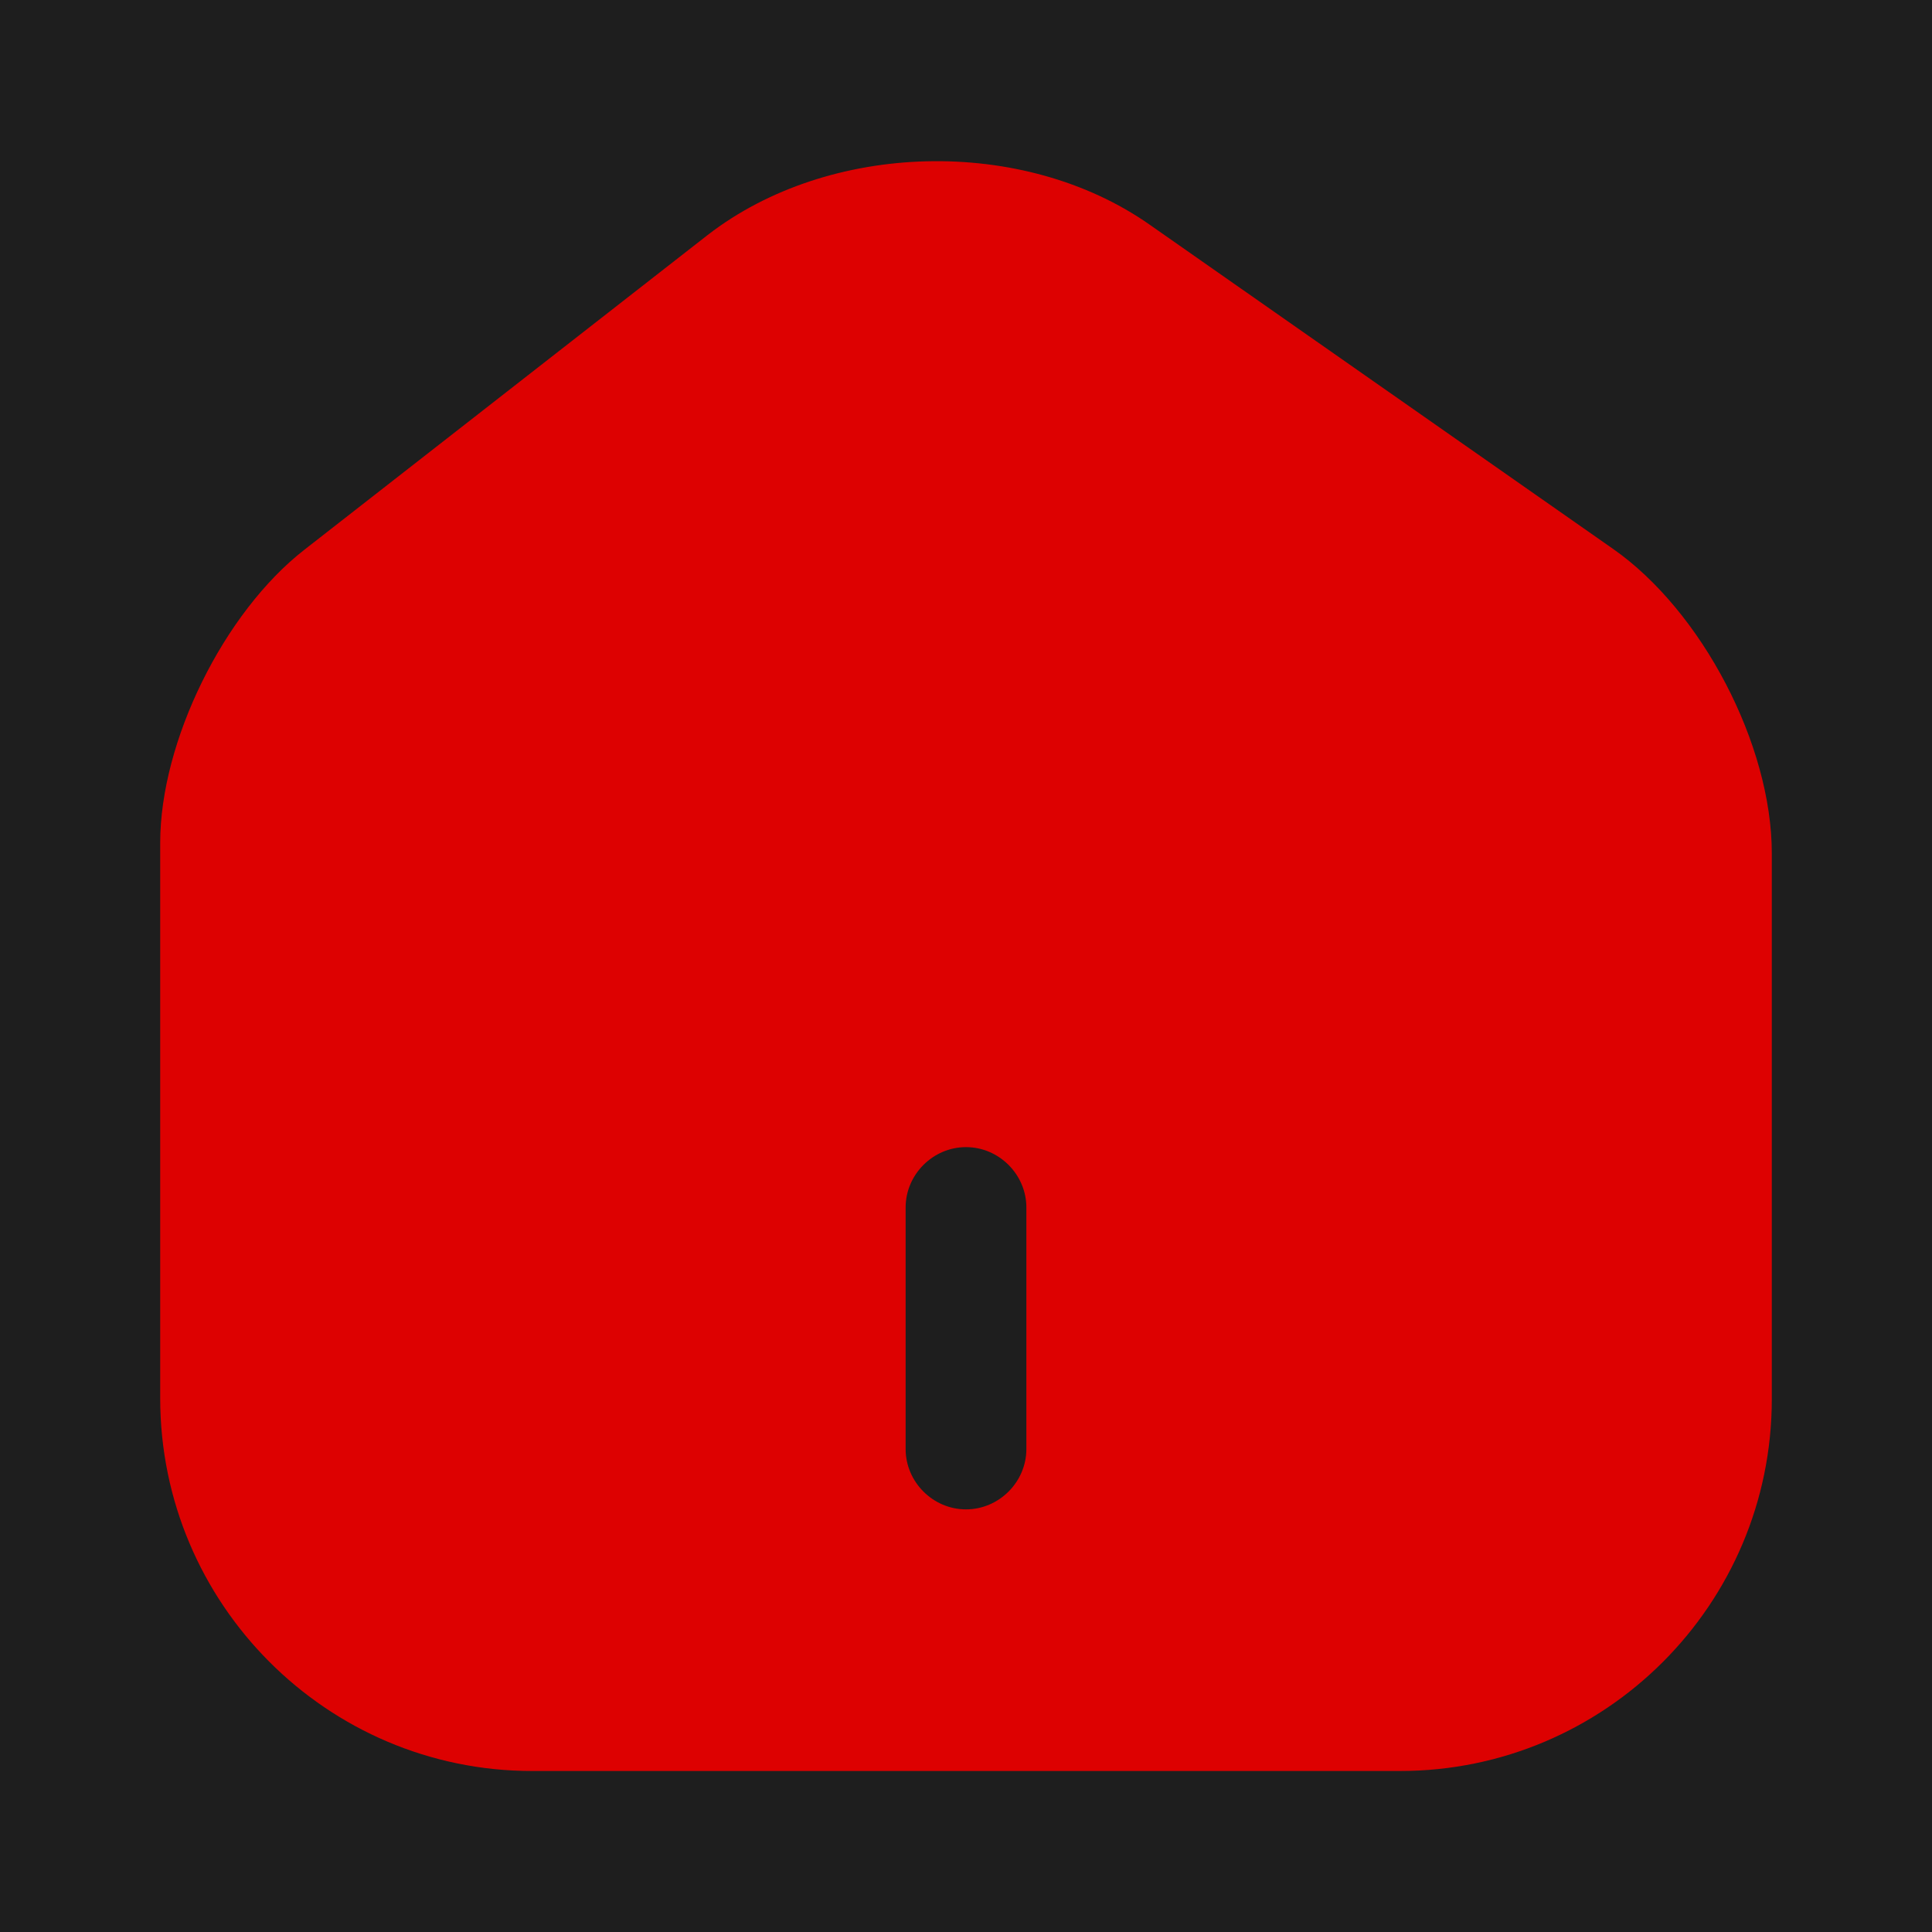
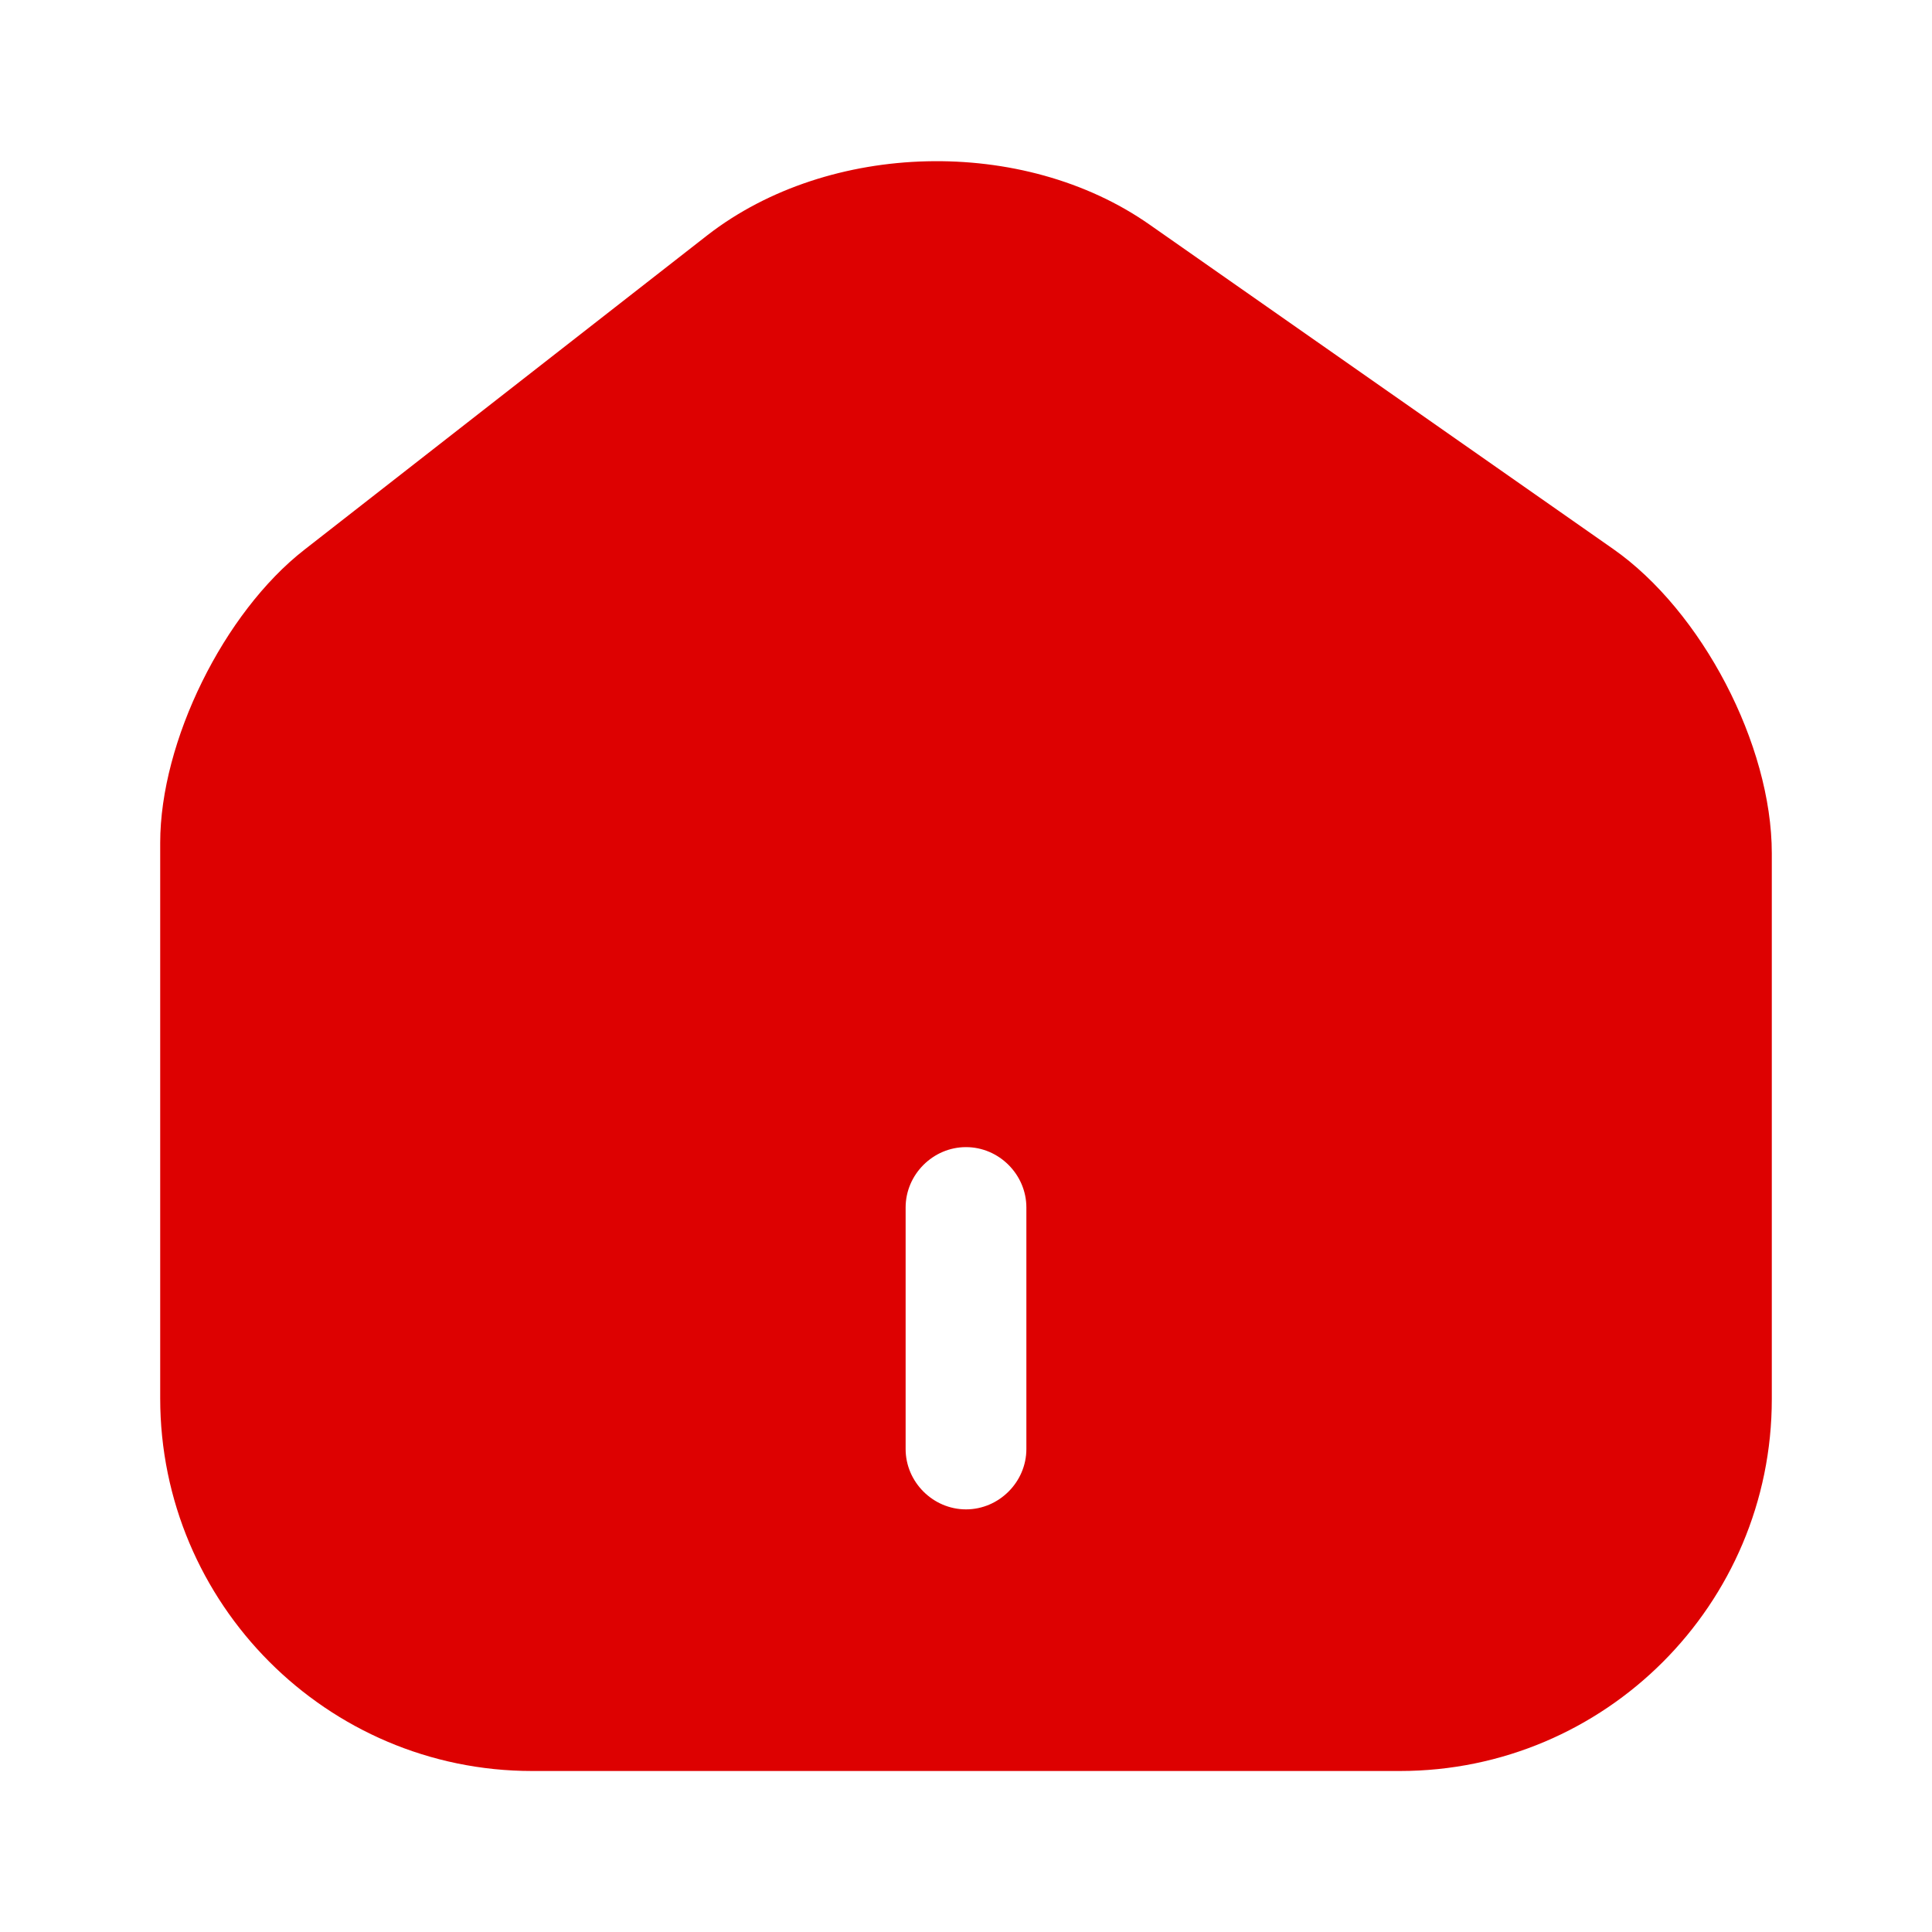
- <svg xmlns="http://www.w3.org/2000/svg" width="24" height="24" viewBox="0 0 24 24" fill="none">
-   <rect width="24" height="24" fill="#1E1E1E" />
-   <g id="Group 105">
-     <g id="navigation/menu - home">
-       <g id="home">
-         <g id="vuesax/bold/home-2">
-           <g id="home-2">
-             <path id="Vector" d="M20.04 6.82L14.28 2.79C12.71 1.69 10.3 1.75 8.79 2.92L3.78 6.83C2.78 7.61 1.99 9.21 1.99 10.47V17.37C1.99 19.92 4.06 22 6.61 22H17.39C19.94 22 22.01 19.93 22.01 17.38V10.6C22.01 9.25 21.14 7.59 20.04 6.82ZM12.75 18C12.75 18.41 12.41 18.75 12 18.75C11.59 18.75 11.25 18.41 11.25 18V15C11.25 14.59 11.59 14.25 12 14.25C12.41 14.25 12.75 14.59 12.75 15V18Z" fill="#DD0101" />
-           </g>
-         </g>
-       </g>
-     </g>
+ <svg xmlns="http://www.w3.org/2000/svg" preserveAspectRatio="none" overflow="visible" style="display: block;" width="24" height="24" viewBox="0 0 24 24" fill="none">
+   <g id="home-2">
+     <path id="Vector" d="M20.04 6.82L14.28 2.79C12.71 1.69 10.3 1.75 8.79 2.92L3.78 6.83C2.78 7.61 1.99 9.21 1.99 10.47V17.37C1.99 19.92 4.06 22 6.61 22H17.39C19.94 22 22.01 19.93 22.01 17.38V10.6C22.01 9.25 21.14 7.59 20.04 6.82ZM12.75 18C12.75 18.41 12.41 18.75 12 18.75C11.59 18.75 11.25 18.41 11.25 18V15C11.25 14.59 11.59 14.25 12 14.25C12.41 14.25 12.75 14.59 12.75 15V18Z" fill="#DD0101" />
+     <path id="Vector_2" opacity="0" d="M0 24L24 24L24 0L0 0L0 24Z" fill="#DD0101" />
  </g>
</svg>
